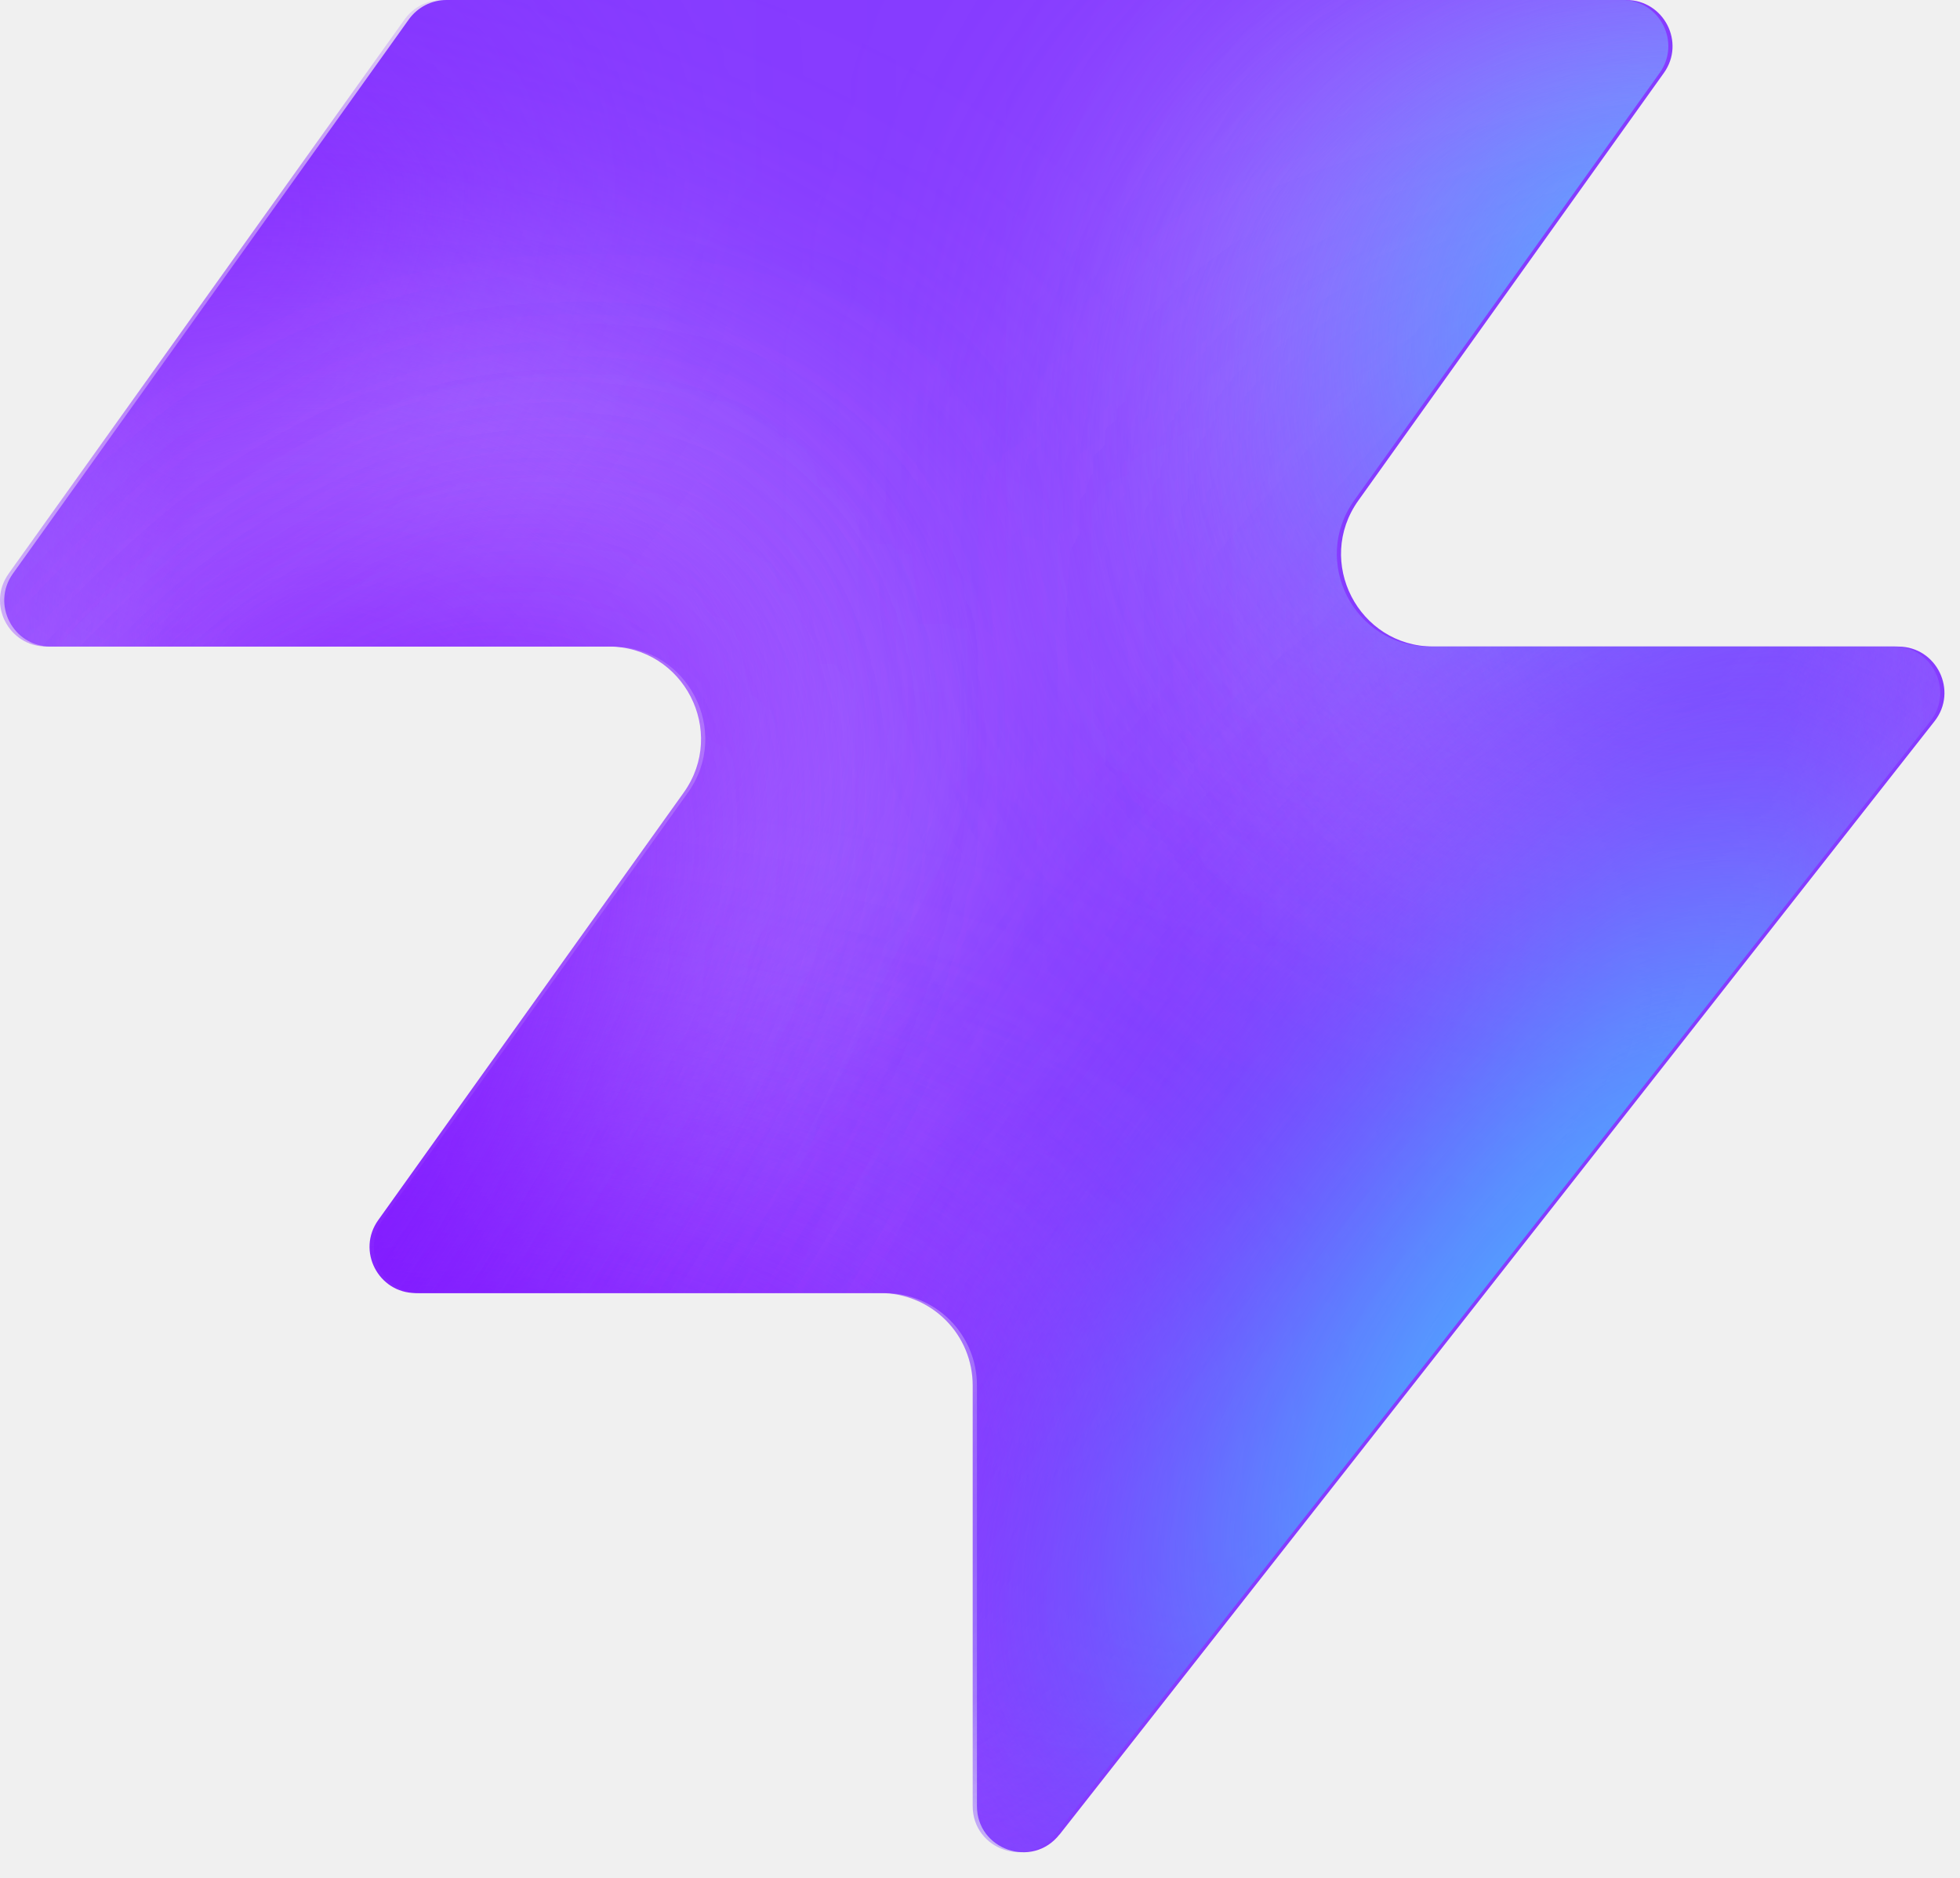
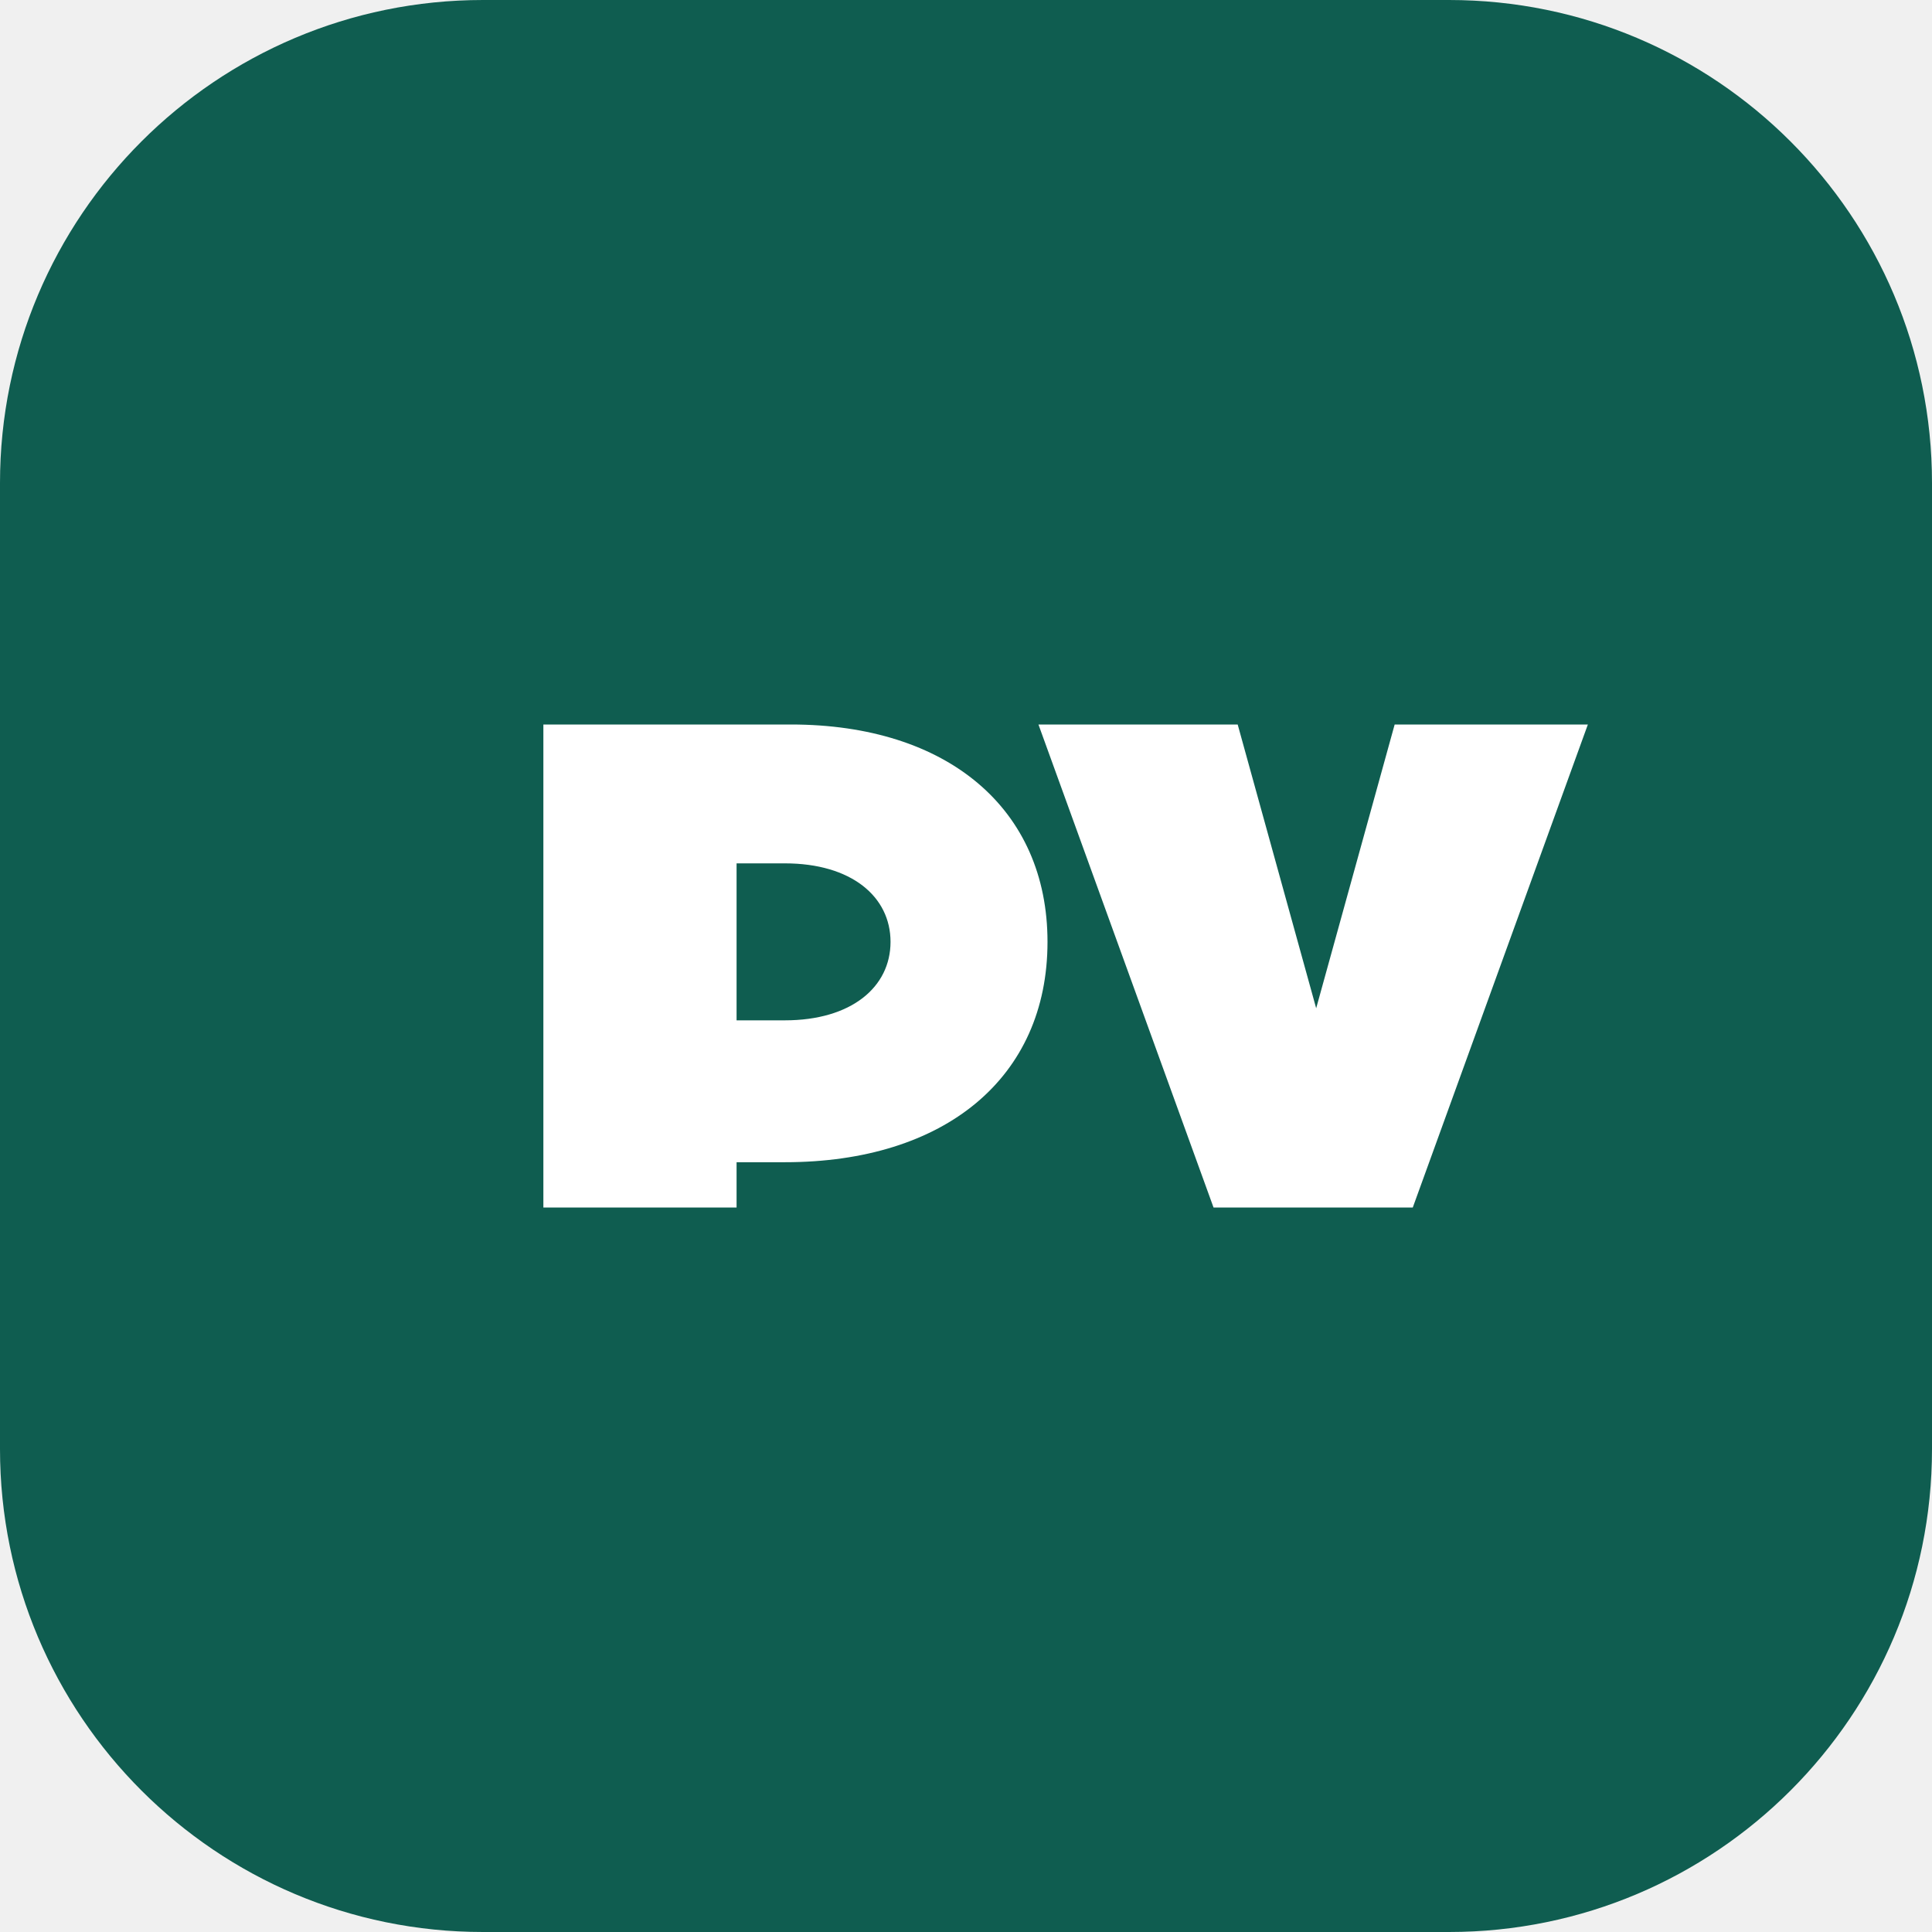
- <svg xmlns="http://www.w3.org/2000/svg" width="48" height="46" fill="none" viewBox="0 0 48 46">
-   <path fill="#863bff" d="M25.946 44.938c-.664.845-2.021.375-2.021-.698V33.937a2.26 2.26 0 0 0-2.262-2.262H10.287c-.92 0-1.456-1.04-.92-1.788l7.48-10.471c1.07-1.497 0-3.578-1.842-3.578H1.237c-.92 0-1.456-1.04-.92-1.788L10.013.474c.214-.297.556-.474.92-.474h28.894c.92 0 1.456 1.04.92 1.788l-7.48 10.471c-1.07 1.498 0 3.579 1.842 3.579h11.377c.943 0 1.473 1.088.89 1.83L25.947 44.94z" style="fill:#863bff;fill:color(display-p3 .525 .23 1);fill-opacity:1" />
-   <mask id="a" width="48" height="46" x="0" y="0" maskUnits="userSpaceOnUse" style="mask-type:alpha">
-     <path fill="#000" d="M25.842 44.938c-.664.844-2.021.375-2.021-.698V33.937a2.26 2.26 0 0 0-2.262-2.262H10.183c-.92 0-1.456-1.04-.92-1.788l7.48-10.471c1.07-1.498 0-3.579-1.842-3.579H1.133c-.92 0-1.456-1.04-.92-1.787L9.91.473c.214-.297.556-.474.92-.474h28.894c.92 0 1.456 1.04.92 1.788l-7.48 10.471c-1.07 1.498 0 3.578 1.842 3.578h11.377c.943 0 1.473 1.088.89 1.832L25.843 44.94z" style="fill:#000;fill-opacity:1" />
-   </mask>
-   <g mask="url(#a)">
-     <g filter="url(#b)">
-       <ellipse cx="5.508" cy="14.704" fill="#ede6ff" rx="5.508" ry="14.704" style="fill:#ede6ff;fill:color(display-p3 .927 .903 1);fill-opacity:1" transform="matrix(.00324 1 1 -.00324 -4.47 31.516)" />
-     </g>
-     <g filter="url(#c)">
-       <ellipse cx="10.399" cy="29.851" fill="#ede6ff" rx="10.399" ry="29.851" style="fill:#ede6ff;fill:color(display-p3 .927 .903 1);fill-opacity:1" transform="matrix(.00324 1 1 -.00324 -39.328 7.883)" />
-     </g>
-     <g filter="url(#d)">
-       <ellipse cx="5.508" cy="30.487" fill="#7e14ff" rx="5.508" ry="30.487" style="fill:#7e14ff;fill:color(display-p3 .492 .077 1);fill-opacity:1" transform="rotate(89.814 -25.913 -14.639)scale(1 -1)" />
-     </g>
-     <g filter="url(#e)">
-       <ellipse cx="5.508" cy="30.599" fill="#7e14ff" rx="5.508" ry="30.599" style="fill:#7e14ff;fill:color(display-p3 .492 .077 1);fill-opacity:1" transform="rotate(89.814 -32.644 -3.334)scale(1 -1)" />
-     </g>
-     <g filter="url(#f)">
-       <ellipse cx="5.508" cy="30.599" fill="#7e14ff" rx="5.508" ry="30.599" style="fill:#7e14ff;fill:color(display-p3 .492 .077 1);fill-opacity:1" transform="matrix(.00324 1 1 -.00324 -34.34 30.47)" />
-     </g>
-     <g filter="url(#g)">
-       <ellipse cx="14.072" cy="22.078" fill="#ede6ff" rx="14.072" ry="22.078" style="fill:#ede6ff;fill:color(display-p3 .927 .903 1);fill-opacity:1" transform="rotate(93.35 24.506 48.493)scale(-1 1)" />
-     </g>
-     <g filter="url(#h)">
-       <ellipse cx="3.47" cy="21.501" fill="#7e14ff" rx="3.47" ry="21.501" style="fill:#7e14ff;fill:color(display-p3 .492 .077 1);fill-opacity:1" transform="rotate(89.009 28.708 47.59)scale(-1 1)" />
-     </g>
-     <g filter="url(#i)">
-       <ellipse cx="3.47" cy="21.501" fill="#7e14ff" rx="3.47" ry="21.501" style="fill:#7e14ff;fill:color(display-p3 .492 .077 1);fill-opacity:1" transform="rotate(89.009 28.708 47.59)scale(-1 1)" />
-     </g>
-     <g filter="url(#j)">
-       <ellipse cx=".387" cy="8.972" fill="#7e14ff" rx="4.407" ry="29.108" style="fill:#7e14ff;fill:color(display-p3 .492 .077 1);fill-opacity:1" transform="rotate(39.51 .387 8.972)" />
-     </g>
-     <g filter="url(#k)">
-       <ellipse cx="47.523" cy="-6.092" fill="#7e14ff" rx="4.407" ry="29.108" style="fill:#7e14ff;fill:color(display-p3 .492 .077 1);fill-opacity:1" transform="rotate(37.892 47.523 -6.092)" />
-     </g>
-     <g filter="url(#l)">
-       <ellipse cx="41.412" cy="6.333" fill="#47bfff" rx="5.971" ry="9.665" style="fill:#47bfff;fill:color(display-p3 .28 .748 1);fill-opacity:1" transform="rotate(37.892 41.412 6.333)" />
-     </g>
-     <g filter="url(#m)">
-       <ellipse cx="-1.879" cy="38.332" fill="#7e14ff" rx="4.407" ry="29.108" style="fill:#7e14ff;fill:color(display-p3 .492 .077 1);fill-opacity:1" transform="rotate(37.892 -1.88 38.332)" />
-     </g>
-     <g filter="url(#n)">
-       <ellipse cx="-1.879" cy="38.332" fill="#7e14ff" rx="4.407" ry="29.108" style="fill:#7e14ff;fill:color(display-p3 .492 .077 1);fill-opacity:1" transform="rotate(37.892 -1.88 38.332)" />
-     </g>
-     <g filter="url(#o)">
-       <ellipse cx="35.651" cy="29.907" fill="#7e14ff" rx="4.407" ry="29.108" style="fill:#7e14ff;fill:color(display-p3 .492 .077 1);fill-opacity:1" transform="rotate(37.892 35.651 29.907)" />
-     </g>
-     <g filter="url(#p)">
-       <ellipse cx="38.418" cy="32.4" fill="#47bfff" rx="5.971" ry="15.297" style="fill:#47bfff;fill:color(display-p3 .28 .748 1);fill-opacity:1" transform="rotate(37.892 38.418 32.4)" />
-     </g>
-   </g>
-   <defs>
-     <filter id="b" width="60.045" height="41.654" x="-19.77" y="16.149" color-interpolation-filters="sRGB" filterUnits="userSpaceOnUse">
-       <feFlood flood-opacity="0" result="BackgroundImageFix" />
-       <feBlend in="SourceGraphic" in2="BackgroundImageFix" result="shape" />
-       <feGaussianBlur result="effect1_foregroundBlur_2002_17158" stdDeviation="7.659" />
-     </filter>
-     <filter id="c" width="90.34" height="51.437" x="-54.613" y="-7.533" color-interpolation-filters="sRGB" filterUnits="userSpaceOnUse">
-       <feFlood flood-opacity="0" result="BackgroundImageFix" />
-       <feBlend in="SourceGraphic" in2="BackgroundImageFix" result="shape" />
-       <feGaussianBlur result="effect1_foregroundBlur_2002_17158" stdDeviation="7.659" />
-     </filter>
-     <filter id="d" width="79.355" height="29.4" x="-49.64" y="2.03" color-interpolation-filters="sRGB" filterUnits="userSpaceOnUse">
-       <feFlood flood-opacity="0" result="BackgroundImageFix" />
-       <feBlend in="SourceGraphic" in2="BackgroundImageFix" result="shape" />
-       <feGaussianBlur result="effect1_foregroundBlur_2002_17158" stdDeviation="4.596" />
-     </filter>
-     <filter id="e" width="79.579" height="29.4" x="-45.045" y="20.029" color-interpolation-filters="sRGB" filterUnits="userSpaceOnUse">
-       <feFlood flood-opacity="0" result="BackgroundImageFix" />
-       <feBlend in="SourceGraphic" in2="BackgroundImageFix" result="shape" />
-       <feGaussianBlur result="effect1_foregroundBlur_2002_17158" stdDeviation="4.596" />
-     </filter>
-     <filter id="f" width="79.579" height="29.4" x="-43.513" y="21.178" color-interpolation-filters="sRGB" filterUnits="userSpaceOnUse">
-       <feFlood flood-opacity="0" result="BackgroundImageFix" />
-       <feBlend in="SourceGraphic" in2="BackgroundImageFix" result="shape" />
-       <feGaussianBlur result="effect1_foregroundBlur_2002_17158" stdDeviation="4.596" />
-     </filter>
-     <filter id="g" width="74.749" height="58.852" x="15.756" y="-17.901" color-interpolation-filters="sRGB" filterUnits="userSpaceOnUse">
-       <feFlood flood-opacity="0" result="BackgroundImageFix" />
-       <feBlend in="SourceGraphic" in2="BackgroundImageFix" result="shape" />
-       <feGaussianBlur result="effect1_foregroundBlur_2002_17158" stdDeviation="7.659" />
-     </filter>
-     <filter id="h" width="61.377" height="25.362" x="23.548" y="2.284" color-interpolation-filters="sRGB" filterUnits="userSpaceOnUse">
-       <feFlood flood-opacity="0" result="BackgroundImageFix" />
-       <feBlend in="SourceGraphic" in2="BackgroundImageFix" result="shape" />
-       <feGaussianBlur result="effect1_foregroundBlur_2002_17158" stdDeviation="4.596" />
-     </filter>
-     <filter id="i" width="61.377" height="25.362" x="23.548" y="2.284" color-interpolation-filters="sRGB" filterUnits="userSpaceOnUse">
-       <feFlood flood-opacity="0" result="BackgroundImageFix" />
-       <feBlend in="SourceGraphic" in2="BackgroundImageFix" result="shape" />
-       <feGaussianBlur result="effect1_foregroundBlur_2002_17158" stdDeviation="4.596" />
-     </filter>
-     <filter id="j" width="56.045" height="63.649" x="-27.636" y="-22.853" color-interpolation-filters="sRGB" filterUnits="userSpaceOnUse">
-       <feFlood flood-opacity="0" result="BackgroundImageFix" />
-       <feBlend in="SourceGraphic" in2="BackgroundImageFix" result="shape" />
-       <feGaussianBlur result="effect1_foregroundBlur_2002_17158" stdDeviation="4.596" />
-     </filter>
-     <filter id="k" width="54.814" height="64.646" x="20.116" y="-38.415" color-interpolation-filters="sRGB" filterUnits="userSpaceOnUse">
-       <feFlood flood-opacity="0" result="BackgroundImageFix" />
-       <feBlend in="SourceGraphic" in2="BackgroundImageFix" result="shape" />
-       <feGaussianBlur result="effect1_foregroundBlur_2002_17158" stdDeviation="4.596" />
-     </filter>
-     <filter id="l" width="33.541" height="35.313" x="24.641" y="-11.323" color-interpolation-filters="sRGB" filterUnits="userSpaceOnUse">
-       <feFlood flood-opacity="0" result="BackgroundImageFix" />
-       <feBlend in="SourceGraphic" in2="BackgroundImageFix" result="shape" />
-       <feGaussianBlur result="effect1_foregroundBlur_2002_17158" stdDeviation="4.596" />
-     </filter>
-     <filter id="m" width="54.814" height="64.646" x="-29.286" y="6.009" color-interpolation-filters="sRGB" filterUnits="userSpaceOnUse">
-       <feFlood flood-opacity="0" result="BackgroundImageFix" />
-       <feBlend in="SourceGraphic" in2="BackgroundImageFix" result="shape" />
-       <feGaussianBlur result="effect1_foregroundBlur_2002_17158" stdDeviation="4.596" />
-     </filter>
-     <filter id="n" width="54.814" height="64.646" x="-29.286" y="6.009" color-interpolation-filters="sRGB" filterUnits="userSpaceOnUse">
-       <feFlood flood-opacity="0" result="BackgroundImageFix" />
-       <feBlend in="SourceGraphic" in2="BackgroundImageFix" result="shape" />
-       <feGaussianBlur result="effect1_foregroundBlur_2002_17158" stdDeviation="4.596" />
-     </filter>
-     <filter id="o" width="54.814" height="64.646" x="8.244" y="-2.416" color-interpolation-filters="sRGB" filterUnits="userSpaceOnUse">
-       <feFlood flood-opacity="0" result="BackgroundImageFix" />
-       <feBlend in="SourceGraphic" in2="BackgroundImageFix" result="shape" />
-       <feGaussianBlur result="effect1_foregroundBlur_2002_17158" stdDeviation="4.596" />
-     </filter>
-     <filter id="p" width="39.409" height="43.623" x="18.713" y="10.588" color-interpolation-filters="sRGB" filterUnits="userSpaceOnUse">
-       <feFlood flood-opacity="0" result="BackgroundImageFix" />
-       <feBlend in="SourceGraphic" in2="BackgroundImageFix" result="shape" />
-       <feGaussianBlur result="effect1_foregroundBlur_2002_17158" stdDeviation="4.596" />
-     </filter>
-   </defs>
+ <svg xmlns="http://www.w3.org/2000/svg" viewBox="0 0 64 64" fill="none">
+   <rect width="64" height="64" rx="16" fill="#0F5D50" />
+   <path d="M18 40V24h8.2c5.2 0 8.5 2.8 8.5 7.2 0 4.5-3.4 7.3-8.7 7.3H24.4V40H18zm6.4-11.4v5.2h1.6c2.2 0 3.5-1.1 3.5-2.6s-1.3-2.6-3.5-2.6h-1.6zM40.2 40l-5.8-16h6.6l2.6 9.4 2.6-9.4h6.4L46.8 40h-6.6z" fill="#fff" />
</svg>
